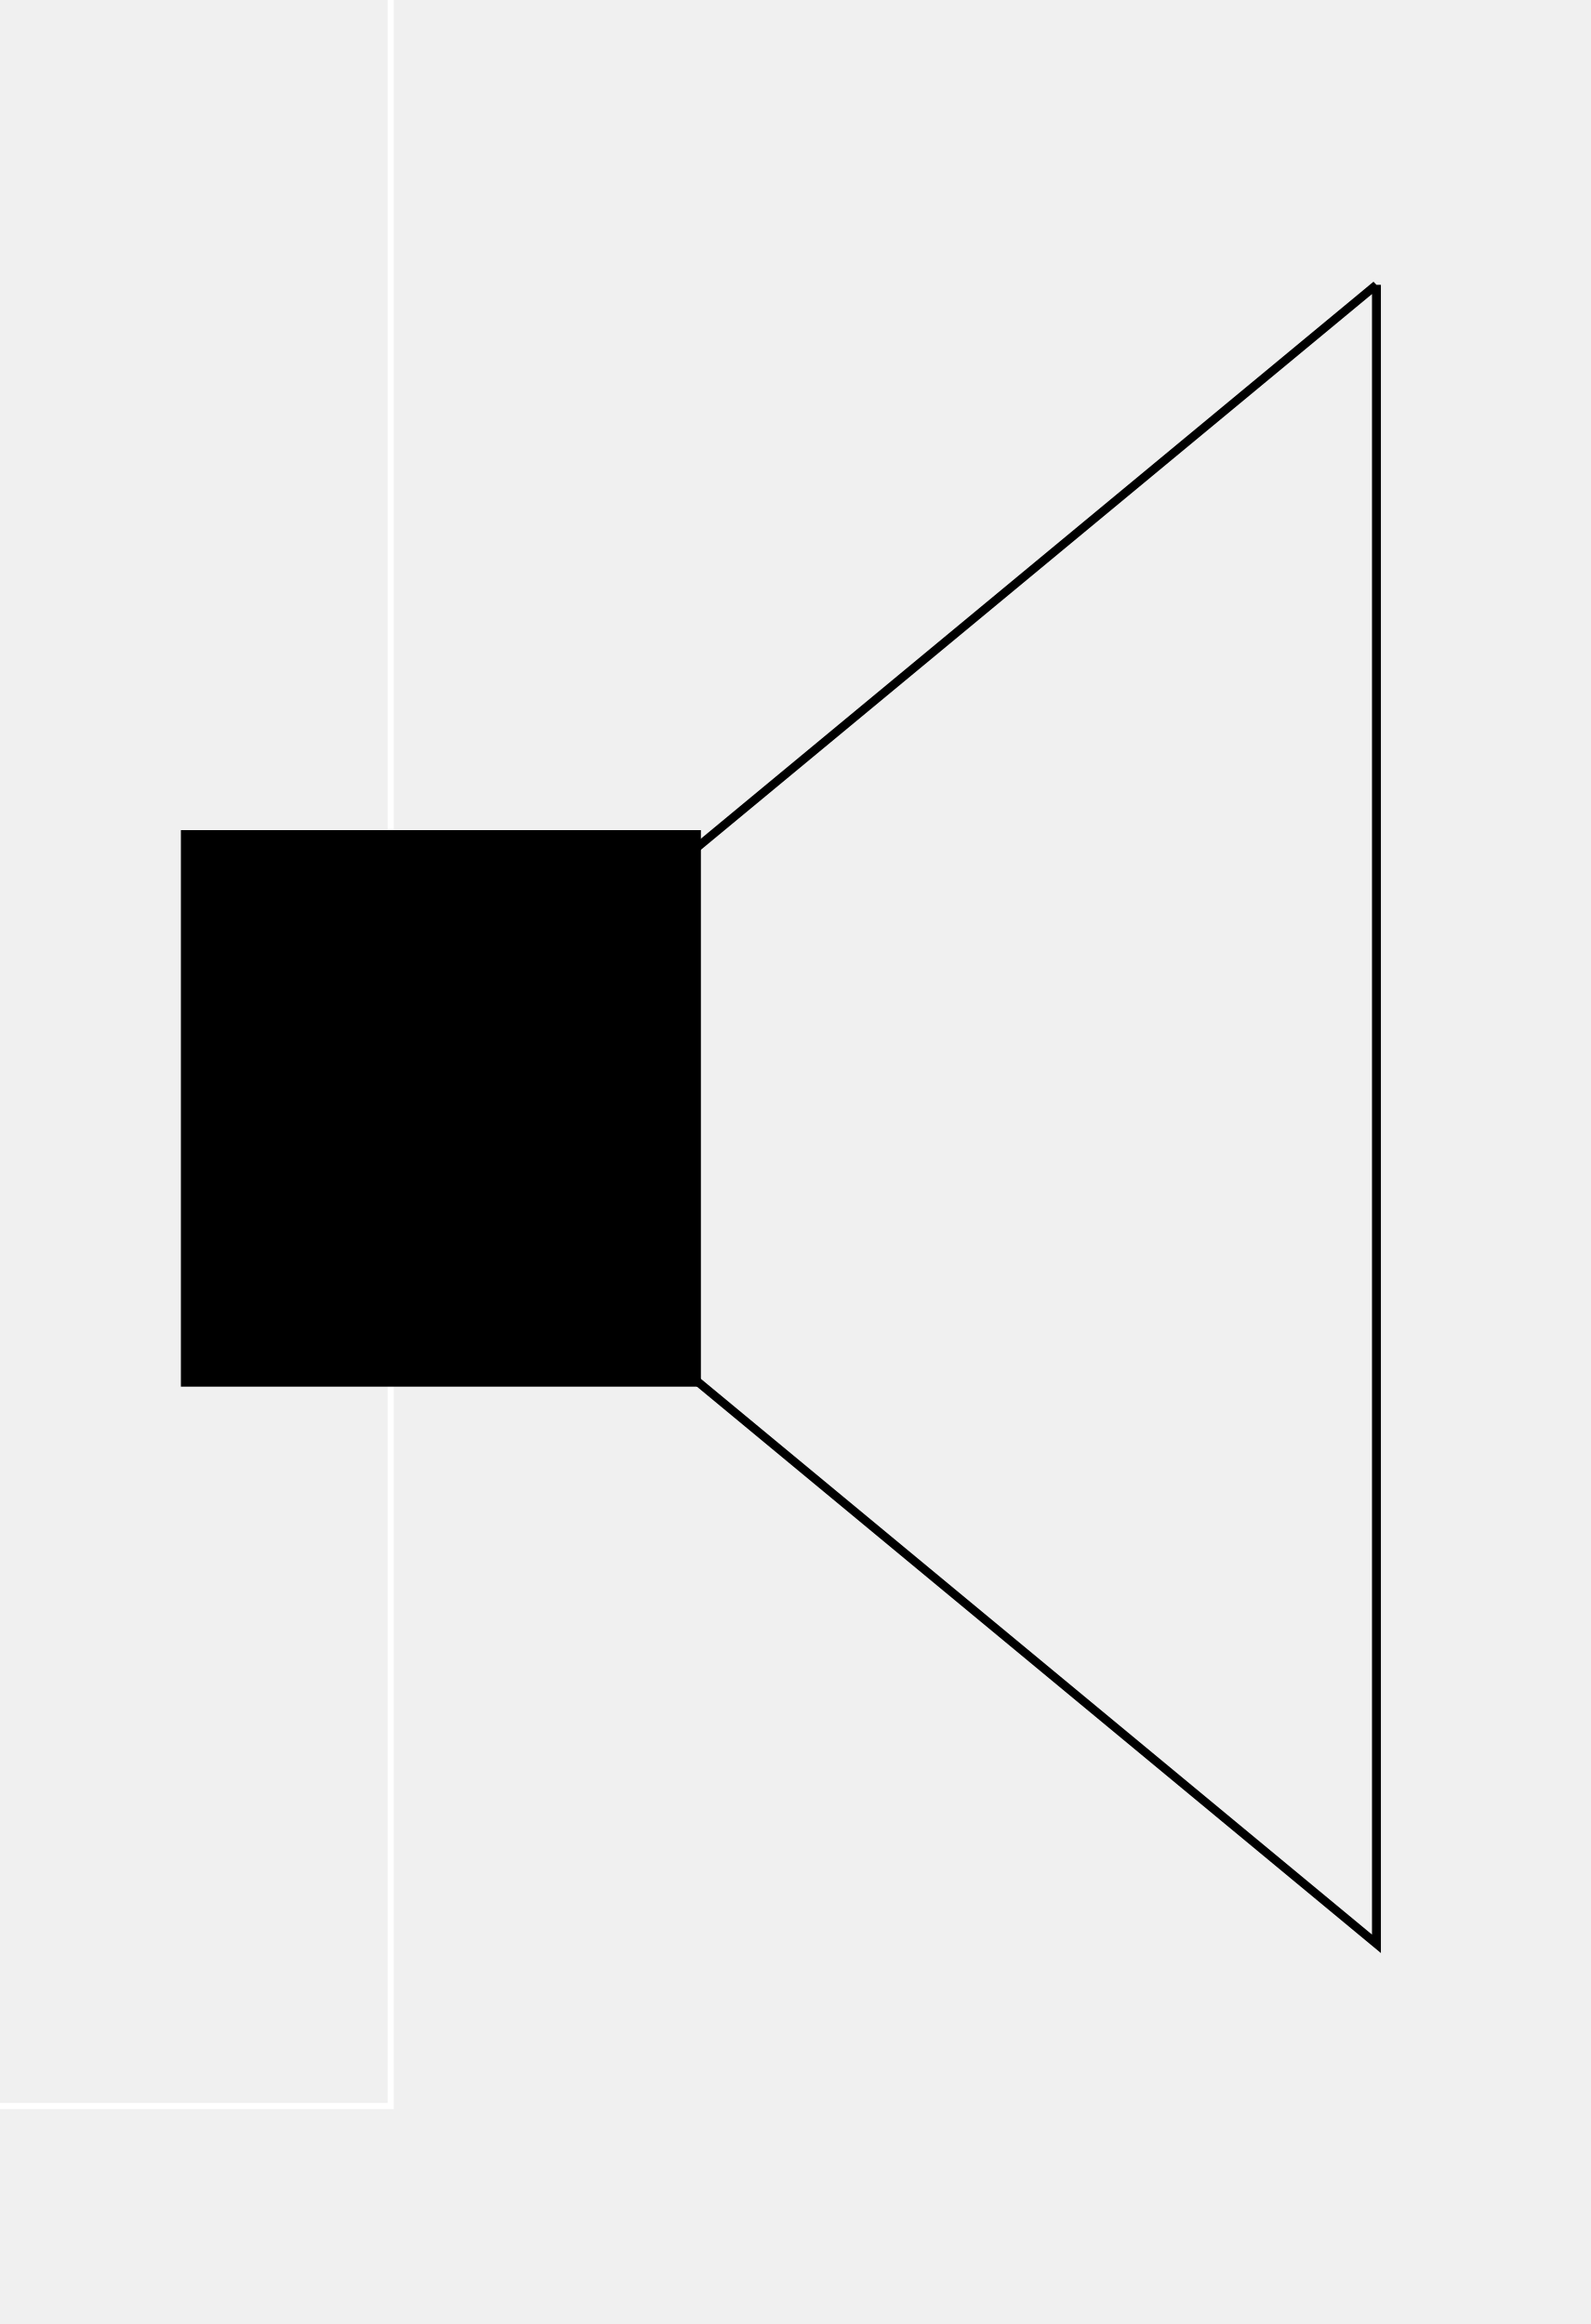
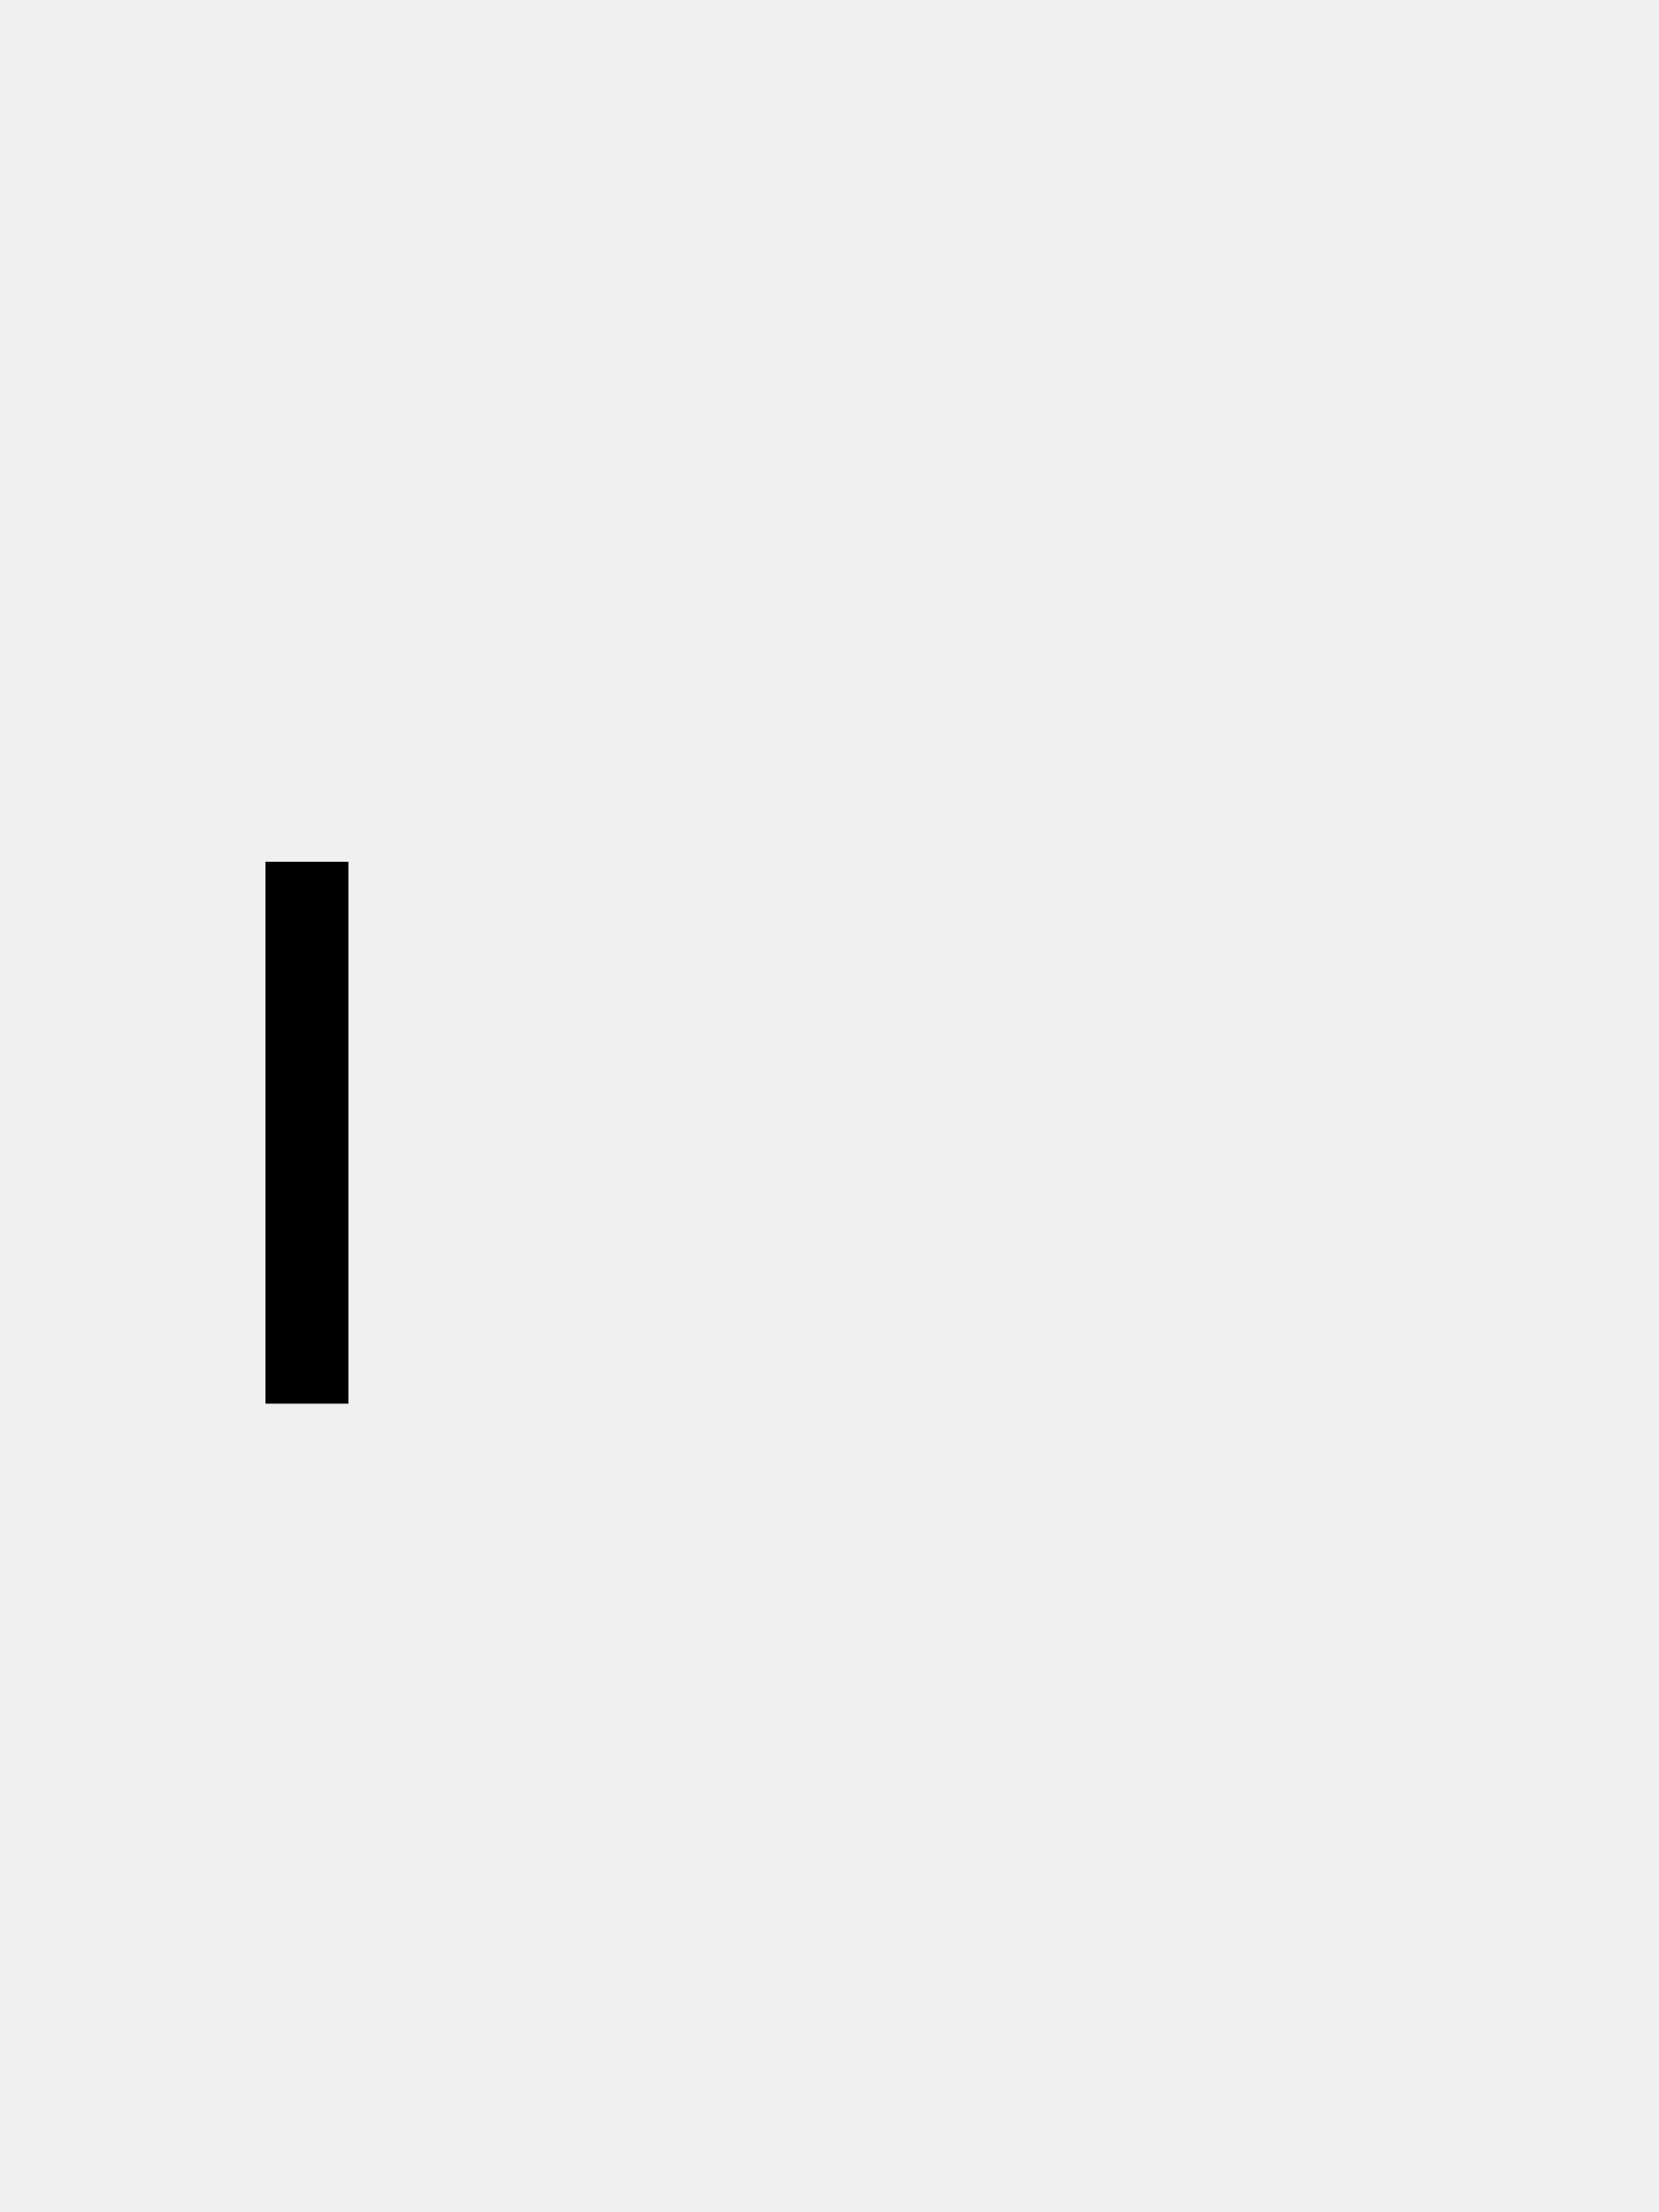
- <svg xmlns="http://www.w3.org/2000/svg" xmlns:ns1="http://www.openswatchbook.org/uri/2009/osb" xmlns:xlink="http://www.w3.org/1999/xlink" width="234" height="342" id="svg3749" version="1.1">
-   <defs id="defs3755">
-     <linearGradient id="linearGradient4596" ns1:paint="solid">
-       <stop style="stop-color:#000000;stop-opacity:1;" offset="0" id="stop4598" />
-     </linearGradient>
-     <style type="text/css" id="style3757">
- .sB {
- fill: none;
- stroke: #000000;
- stroke-width: 0.9;
- }
- .sC {
- fill: none;
- stroke: #000000;
- stroke-width: 0.9;
- stroke-miterlimit: 20;
- }
- .sA {
- fill: none;
- stroke: #000000;
- stroke-width: 0.9;
- stroke-miterlimit: 20;
- }
- .sD {
- fill: none;
- stroke: #FFFFFF;
- stroke-width: 0.9;
- stroke-miterlimit: 20;
- }
- </style>
-     <linearGradient xlink:href="#linearGradient4596" id="linearGradient4600" x1="26.613" y1="163.111" x2="103.113" y2="163.111" gradientUnits="userSpaceOnUse" />
-   </defs>
-   <g id="g3759">
-     <rect id="svg_15" class="sD" height="324" width="216" y="-14.077" x="-158.521" style="fill:none;stroke:#ffffff;stroke-width:0.9;stroke-miterlimit:20" />
-     <polyline style="fill:none;stroke:#000000;stroke-width:0.216;stroke-miterlimit:20;stroke-dasharray:none" points="117,230.4 117,273.6 92.7,252 117,230.4" class="sA" id="svg_12" transform="matrix(6.06461,0,0,5.651358,-507.0589,-1260.16)" />
-     <rect style="fill:url(#linearGradient4600);stroke:#000000;stroke-width:0.9;stroke-miterlimit:20;fill-opacity:1" x="27.063" y="122.611" width="75.6" height="81" class="sC" id="svg_14" />
+ <svg xmlns="http://www.w3.org/2000/svg" xmlns:ns1="http://www.mathworks.com/blockgraphics" version="1.1" id="svg" width="300" height="400" ns1:options="Foreground:PortStyled;Background:Transparent;PreserveAspect:On;StrokeScaling:PortStyled;StrokeScalingOnResize:NonScaling;LineExtension:On;Rotate:On;Resize:FitToBlock;Frame:Off;PreAdjustStrokeWidth:Normalized;TextScalingOnResize:Constant;Geometric:Off;Port:Auto Majority;">
+   <g id="part" title="part_0" ie-ports="left:,top:,right:acoustic-acoustic,bottom:acoustic-acoustic">
+     <rect id="rect" class="rect" ns1:options="ClosedShapeFill:On;" x="48" y="155.83" width="15" height="98" rx="0" ry="0" />
+     <line id="line" class="line" x1="63" y1="155.83" x2="174" y2="21.83" />
+     <line id="line_90" class="line" x1="63" y1="253.83" x2="174" y2="369.83" />
+     <line id="line_174" class="line" x1="174" y1="21.83" x2="174" y2="369.83" />
  </g>
</svg>
